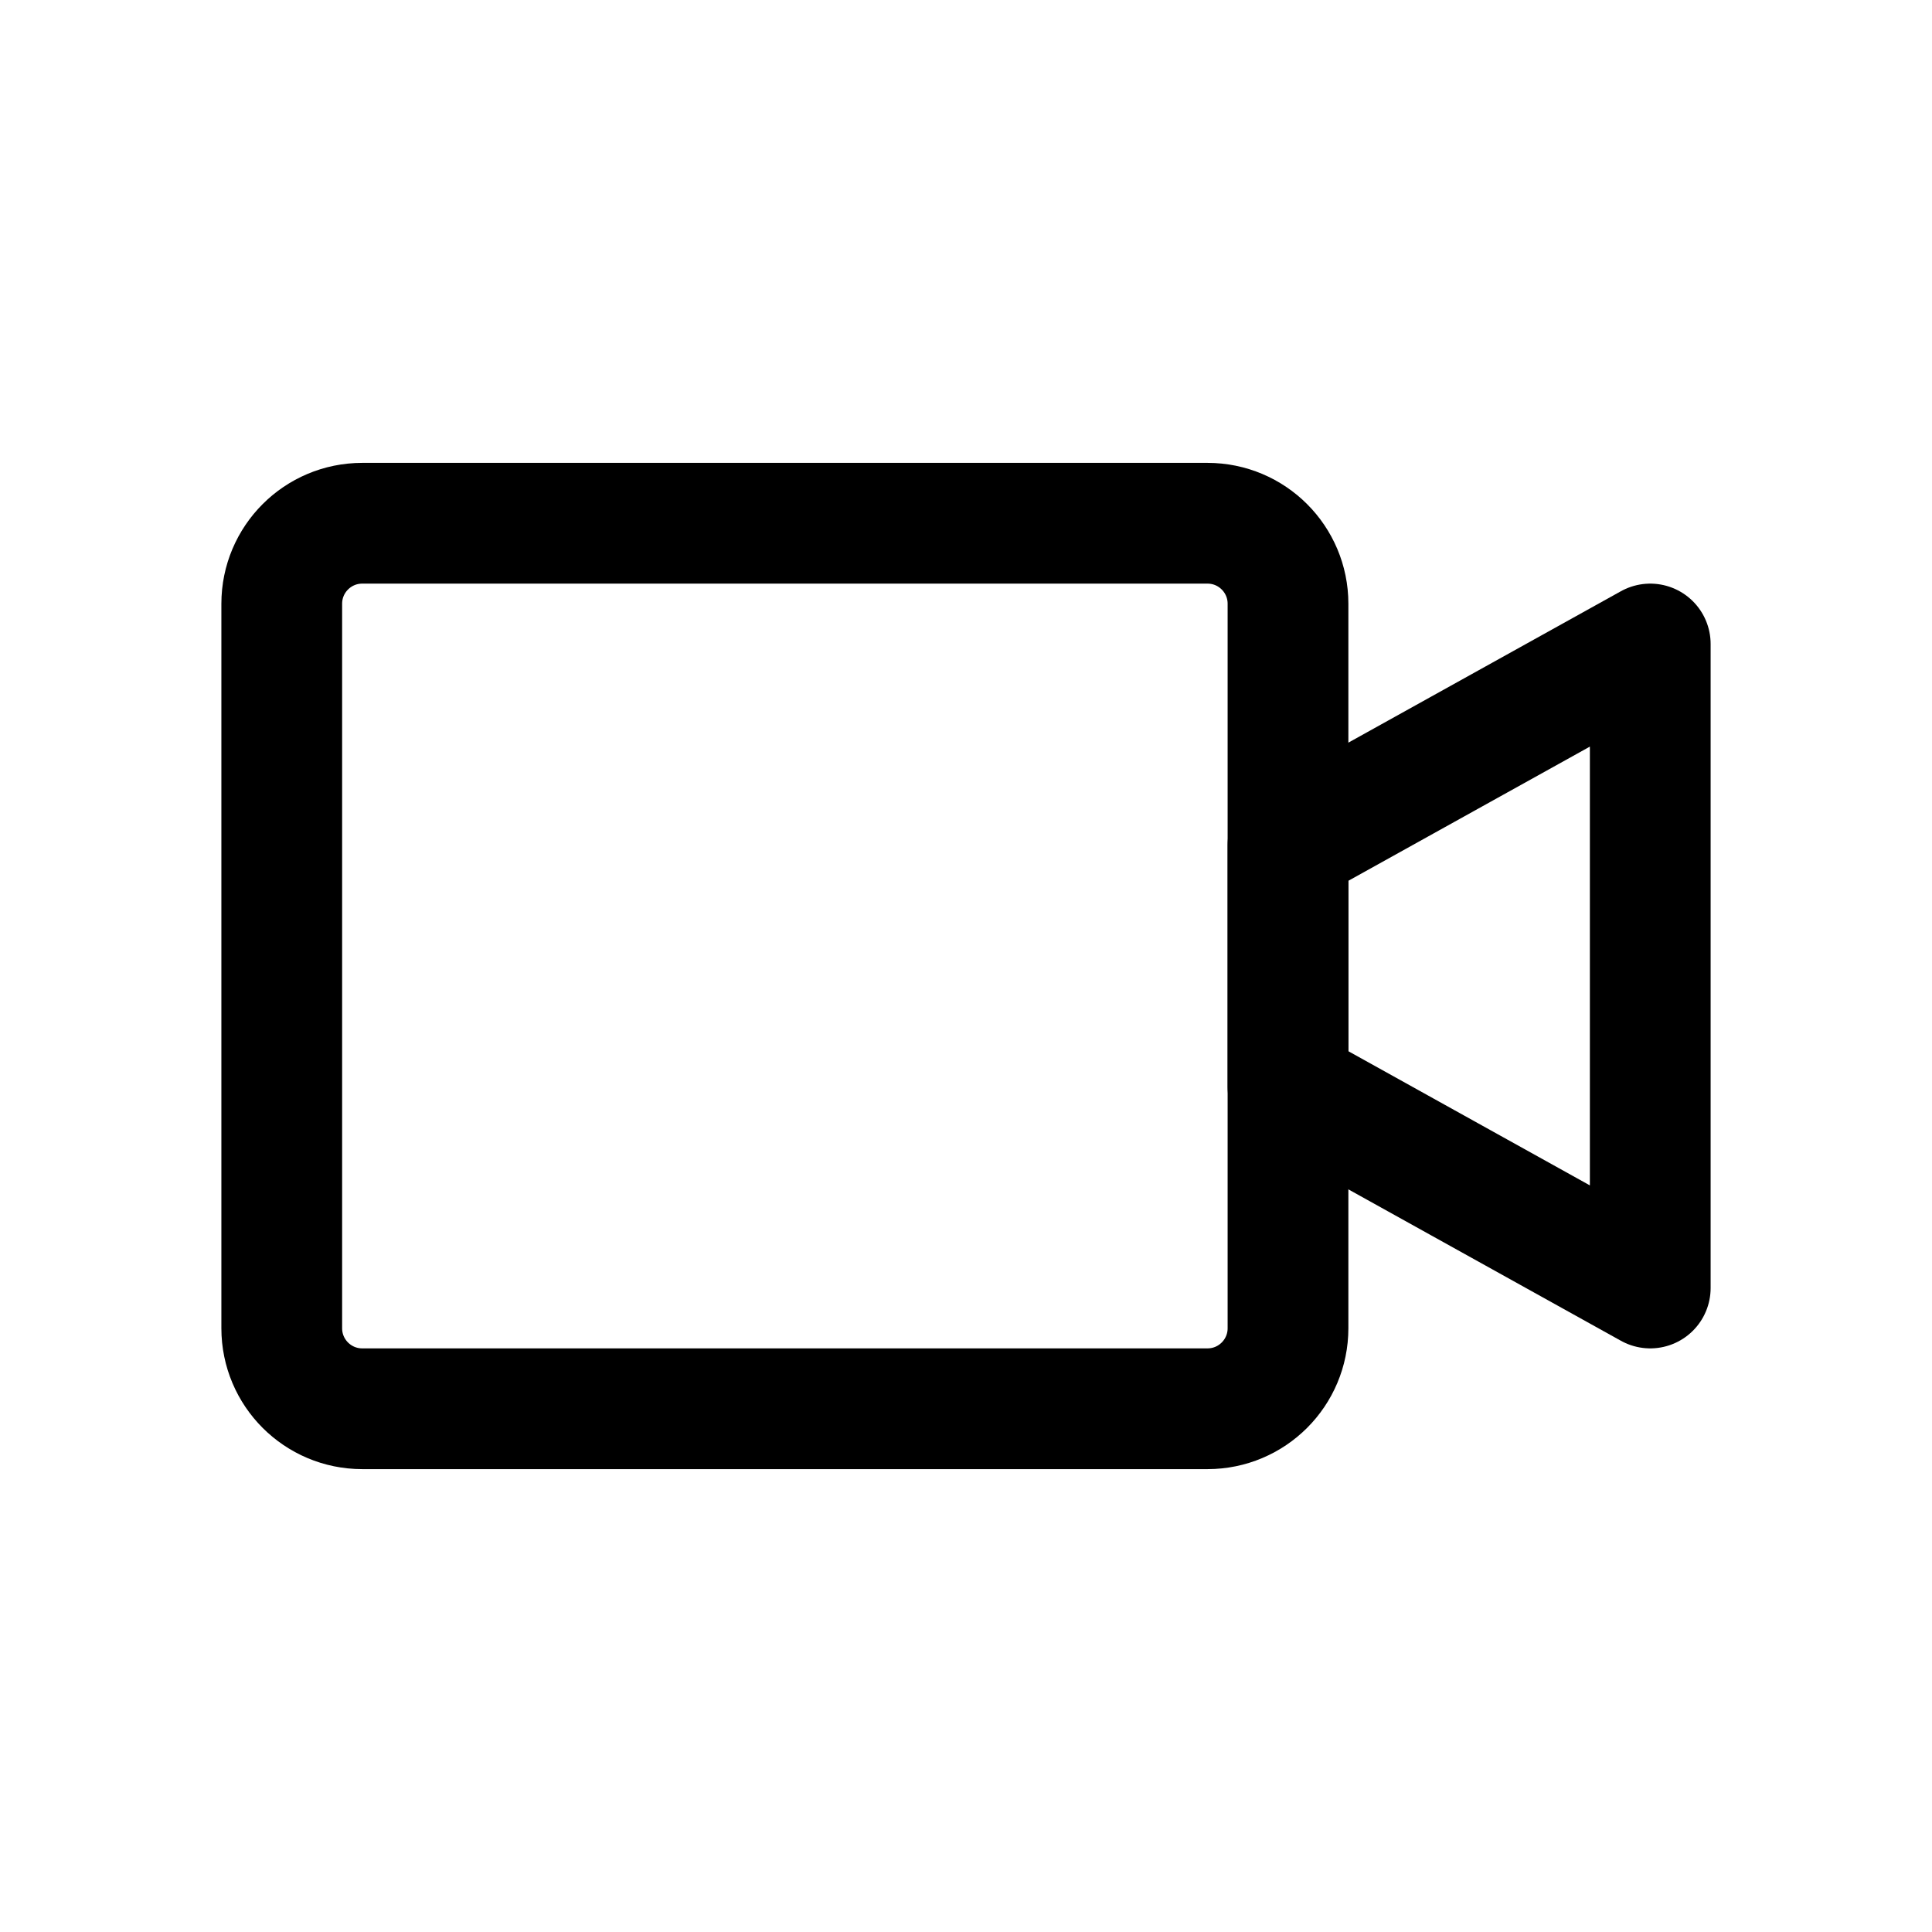
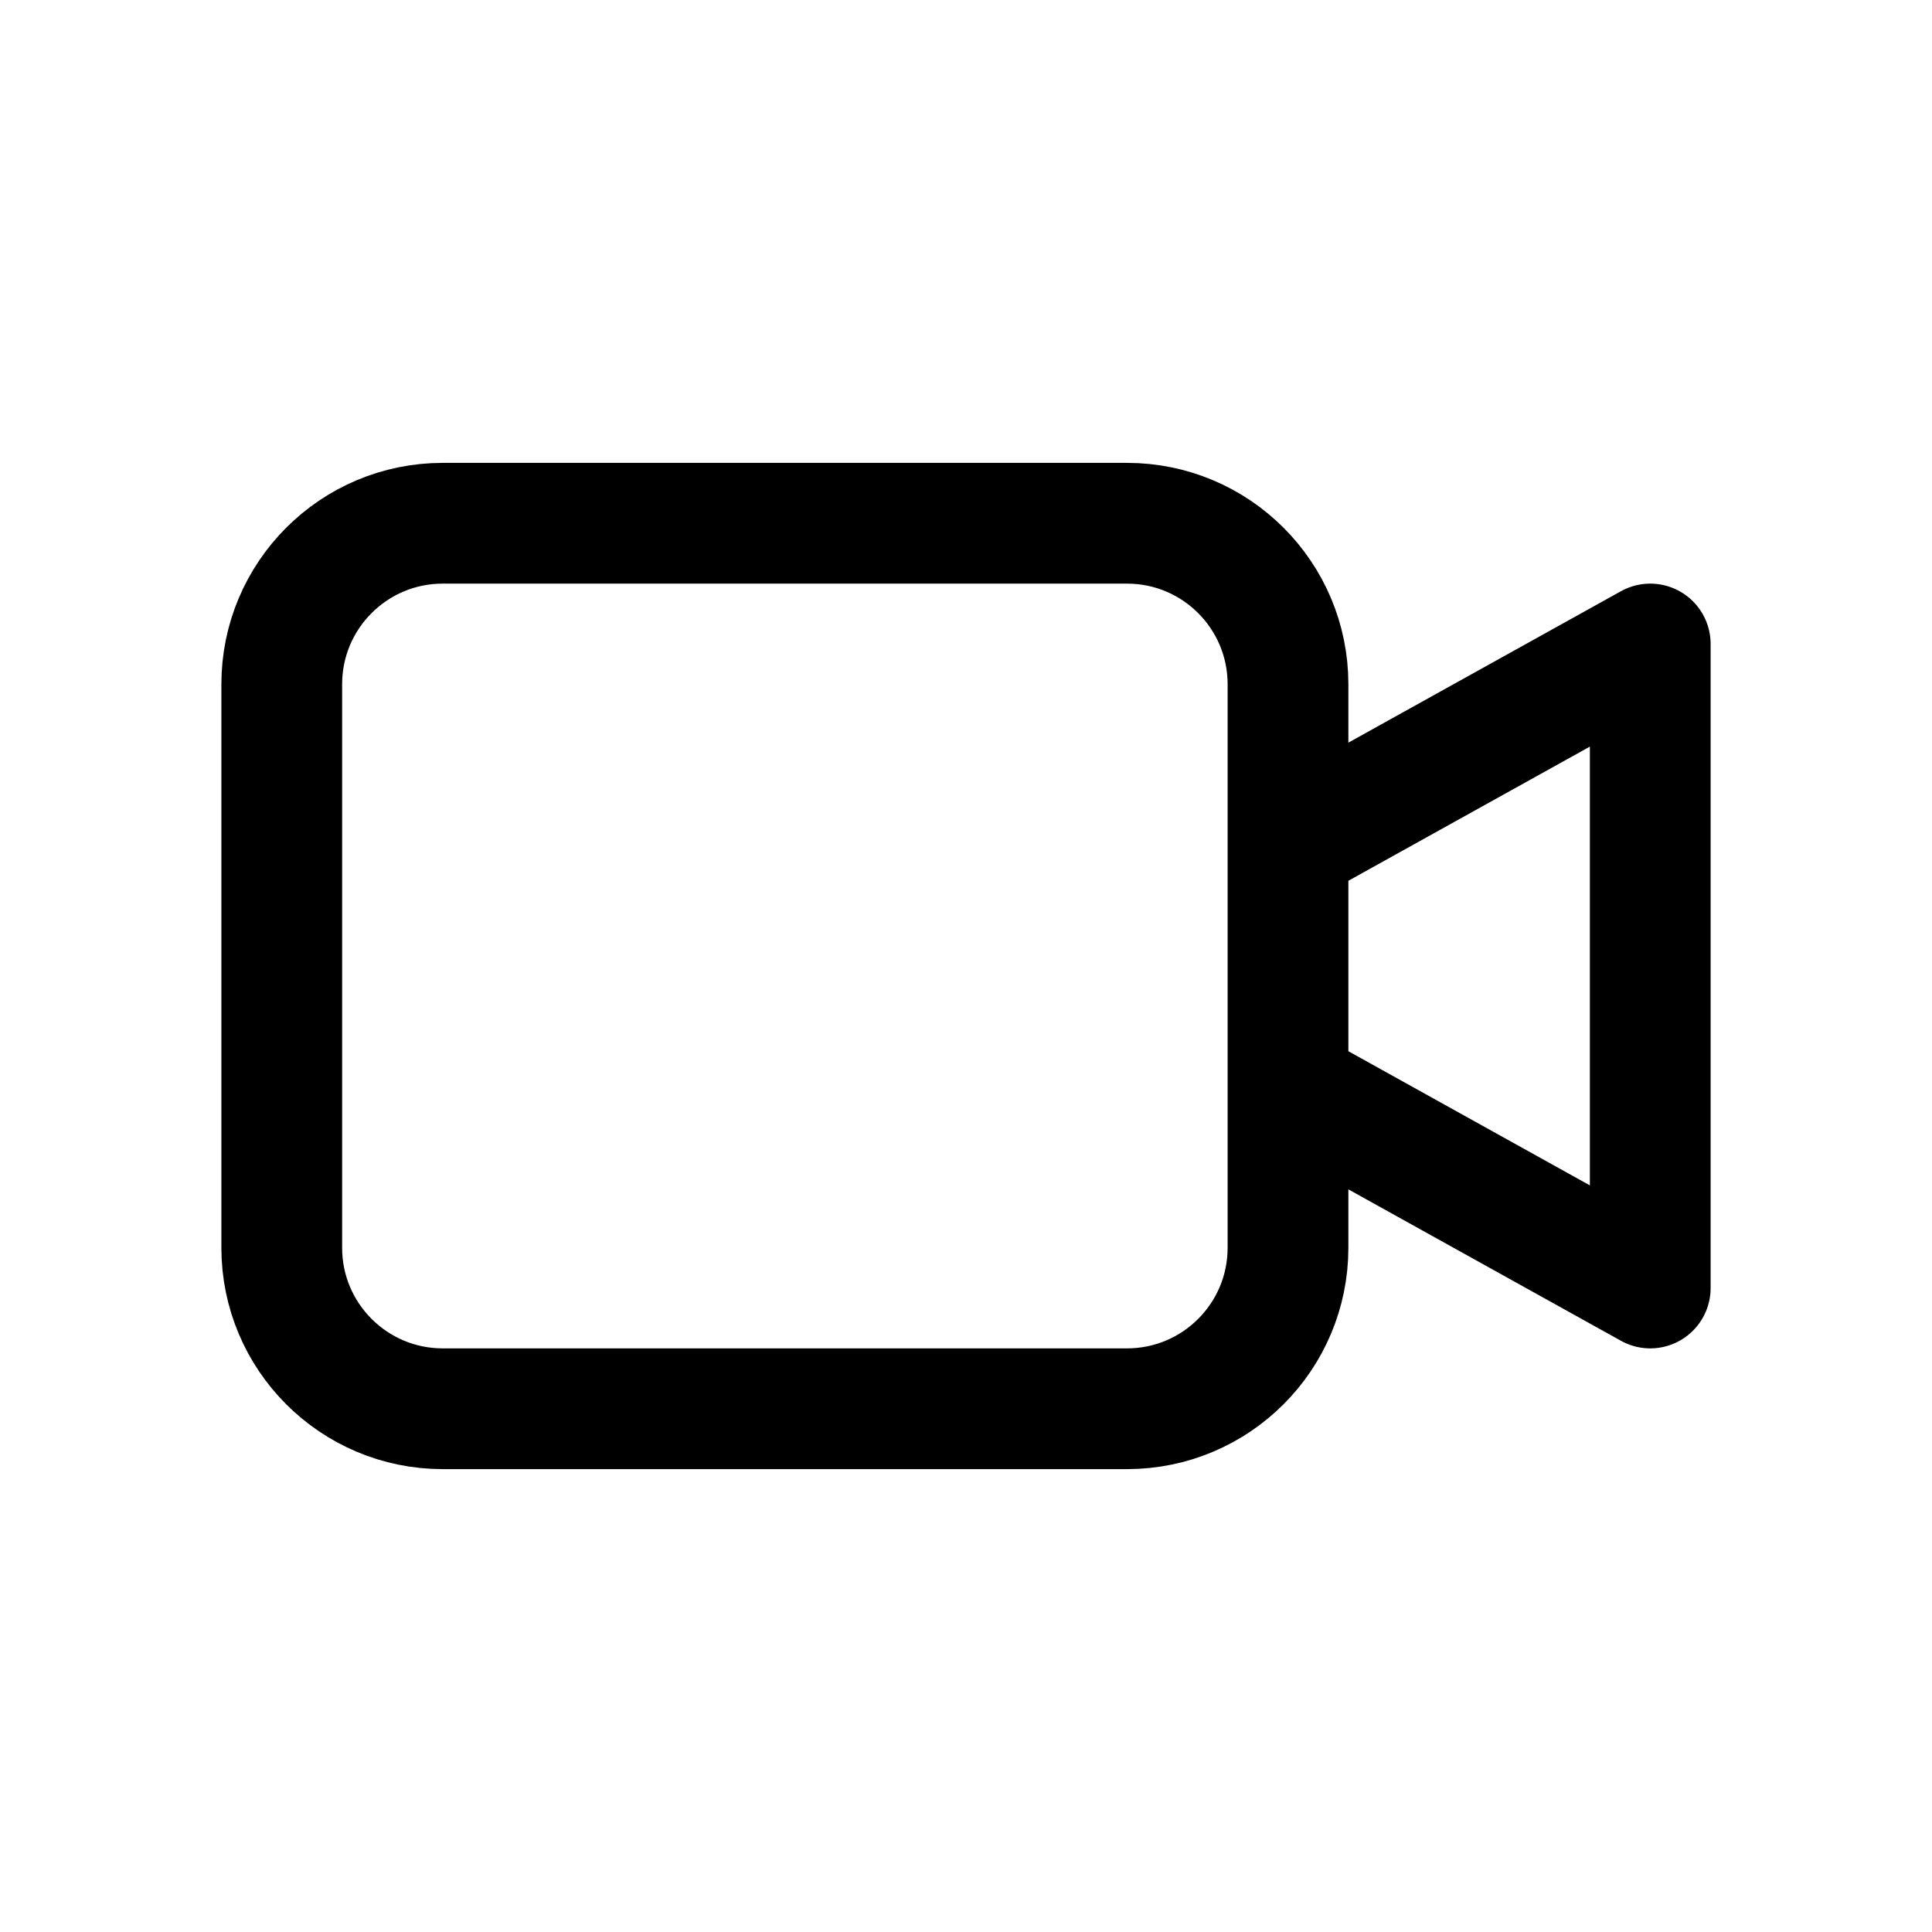
<svg xmlns="http://www.w3.org/2000/svg" viewBox="0 0 24 24" width="24" height="24" fill="none" stroke="currentColor" stroke-width="1.5" stroke-linecap="round" stroke-linejoin="round">
-   <rect x="3.5" y="6.5" width="12.5" height="11" rx="1" />
-   <path d="M16 10.5 L20.5 8 V16 L16 13.5 Z" />
+   <path d="M5.5 6.5L14 6.5A2 2 0 0 1 16 8.5L16 15.5A2 2 0 0 1 14 17.5L5.5 17.5A2 2 0 0 1 3.5 15.5L3.5 8.5A2 2 0 0 1 5.5 6.5ZM16 10.5L20.5 8L20.5 16L16 13.5L16 10.5Z" stroke="currentColor" stroke-width="1.5" fill="none" stroke-linecap="round" stroke-linejoin="round" />
</svg>
